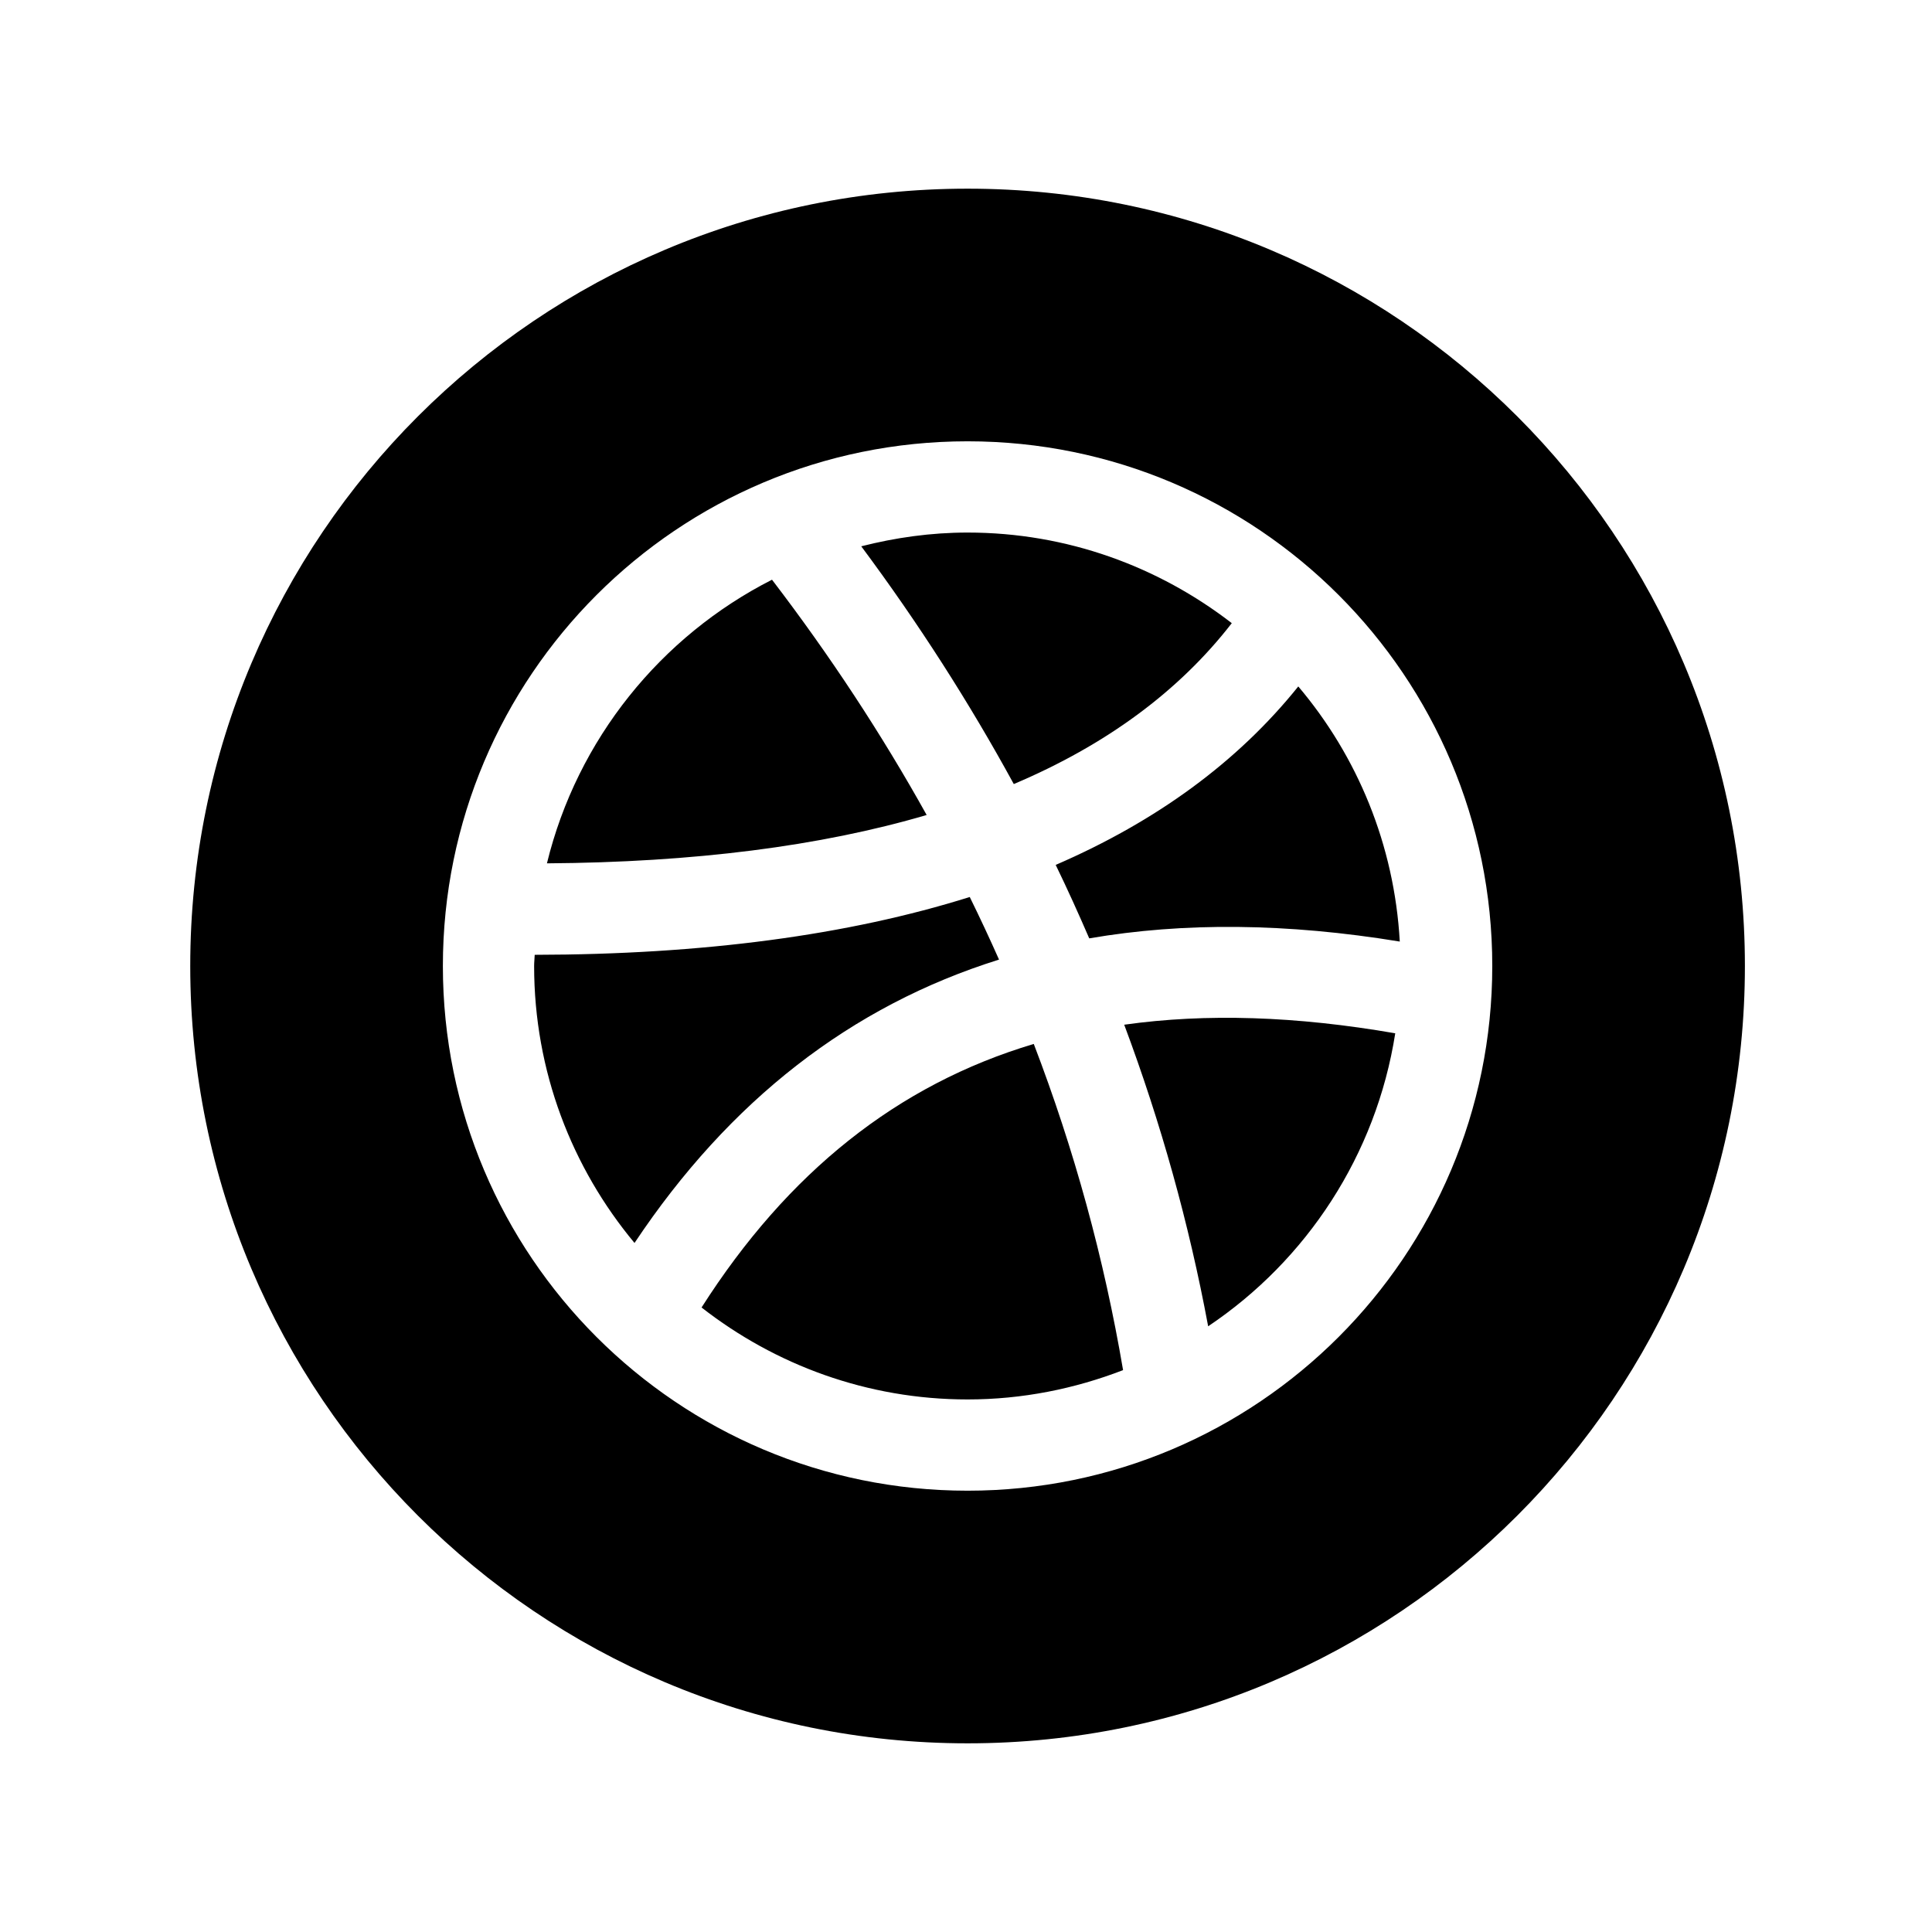
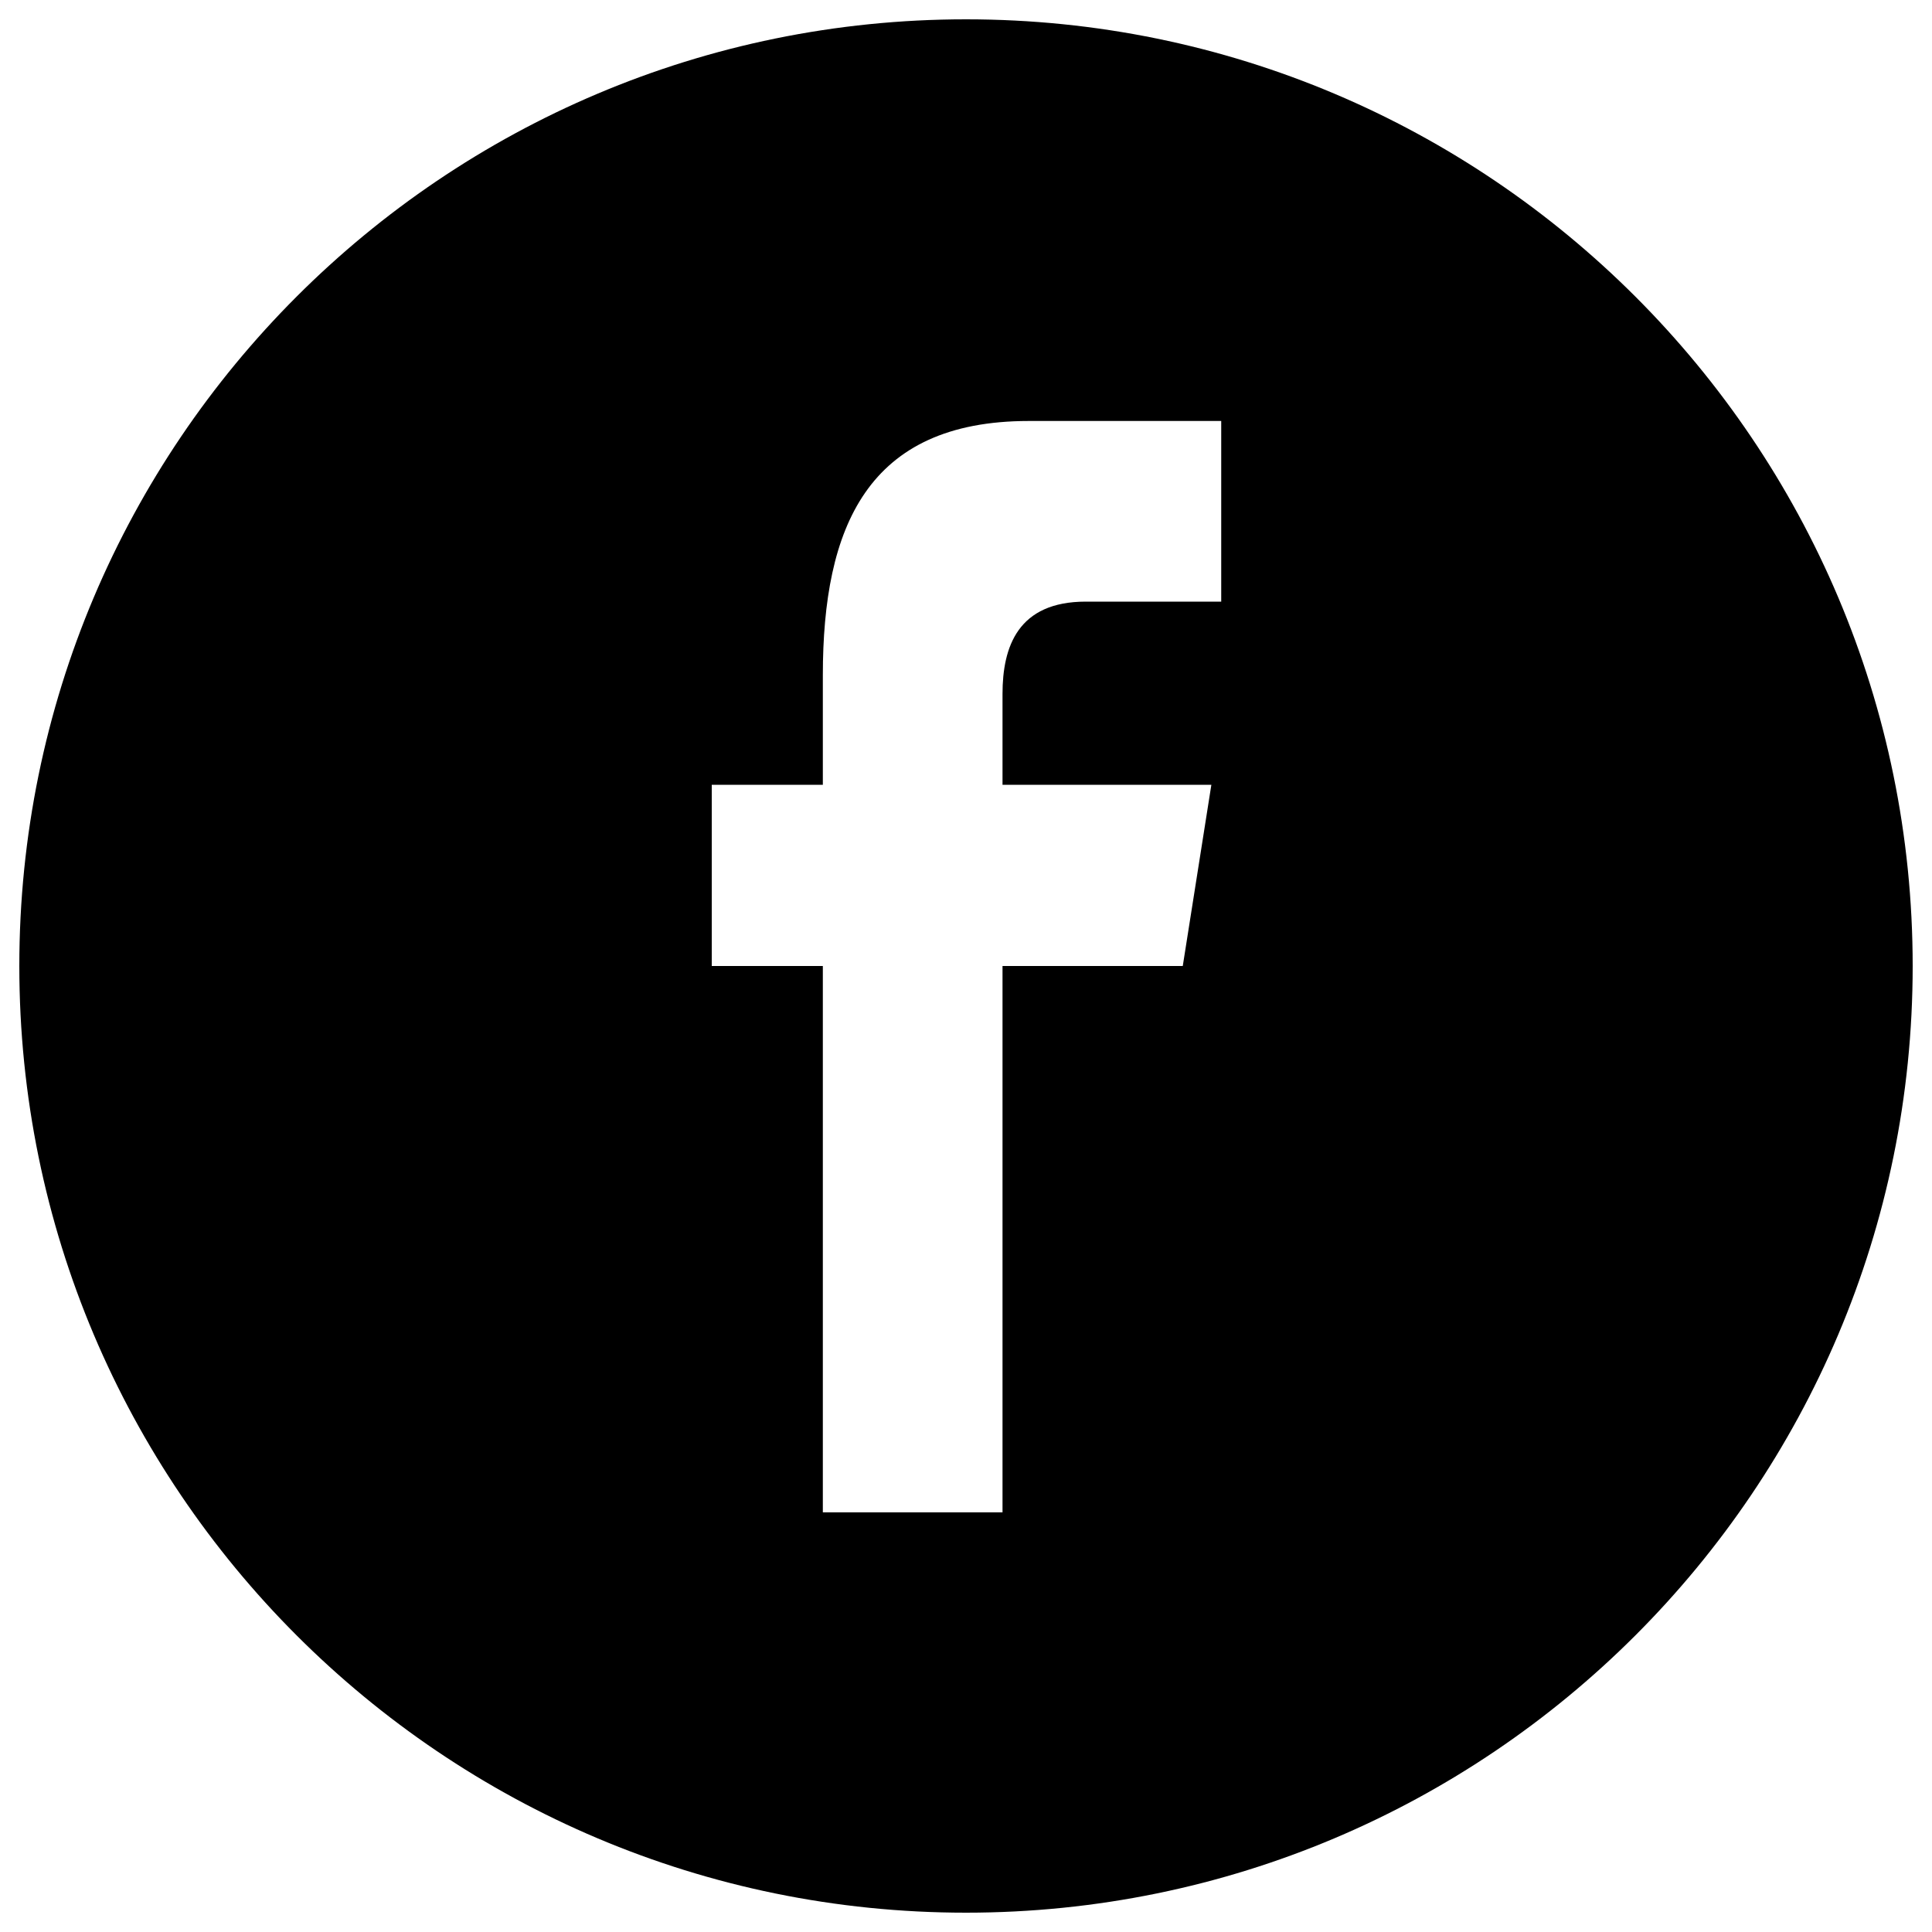
- <svg xmlns="http://www.w3.org/2000/svg" version="1.1" x="0px" y="0px" width="512px" height="512px" viewBox="0 0 512 512" enable-background="new 0 0 512 512" xml:space="preserve">
-   <path id="dribbble-circle-icon" d="M273.961,276.658c10.744,28.04,18.644,56.891,23.666,86.439   c-12.814,4.947-26.675,7.77-41.21,7.77c-26.58,0-51.013-9.156-70.496-24.371C208.737,310.713,237.863,287.424,273.961,276.658z    M204.59,153.628c-29.497,14.993-51.626,42.312-59.648,75.167c38.856-0.266,72.475-4.526,100.63-12.814   C233.687,194.62,220.019,173.817,204.59,153.628z M326.435,165.146c-19.407-14.993-43.653-24.014-70.018-24.014   c-9.736,0-19.145,1.35-28.177,3.644c15.19,20.415,28.649,41.442,40.425,63.007C293.211,197.388,312.48,183.146,326.435,165.146z    M264.752,254.305c-2.47-5.564-5.055-11.093-7.757-16.59c-32.233,10.125-70.703,15.258-115.295,15.32   c-0.026,0.993-0.151,1.964-0.151,2.964c0,27.889,10.011,53.479,26.604,73.397C193.322,291.637,225.596,266.545,264.752,254.305z    M297.928,271.559c9.729,26.003,17.168,52.661,22.246,79.92c26.08-17.476,44.516-45.361,49.581-77.643   C343.585,269.29,319.657,268.492,297.928,271.559z M462.417,256c0,113.771-92.229,206-206,206s-206-92.229-206-206   s92.229-206,206-206S462.417,142.229,462.417,256z M395.467,256c0-76.796-62.255-139.05-139.05-139.05   c-76.796,0-139.05,62.254-139.05,139.05c0,76.793,62.254,139.05,139.05,139.05C333.212,395.05,395.467,332.793,395.467,256z    M279.772,229.208c3.126,6.438,6.058,12.939,8.886,19.468c25.021-4.31,52.463-4.048,82.299,0.847   c-1.444-25.685-11.262-49.139-26.898-67.609C328.037,201.881,306.529,217.624,279.772,229.208z" />
+ <svg xmlns="http://www.w3.org/2000/svg" version="1.1" x="0px" y="0px" viewBox="0 0 1000 1000" enable-background="new 0 0 1000 1000" xml:space="preserve">
+   <g>
+     <path d="M990,500c0-270.6-219.4-490-490-490C229.4,10,10,229.4,10,500c0,270.6,219.4,490,490,490C770.6,990,990,770.6,990,500z M368.4,500v-93.8h57.5v-56.7c0-76.5,22.9-131.6,106.6-131.6h99.6v93.5H562c-35.1,0-43.1,23.3-43.1,47.8v47h108.1L612.2,500h-93.3v282.8h-93V500H368.4z" />
+   </g>
</svg>
